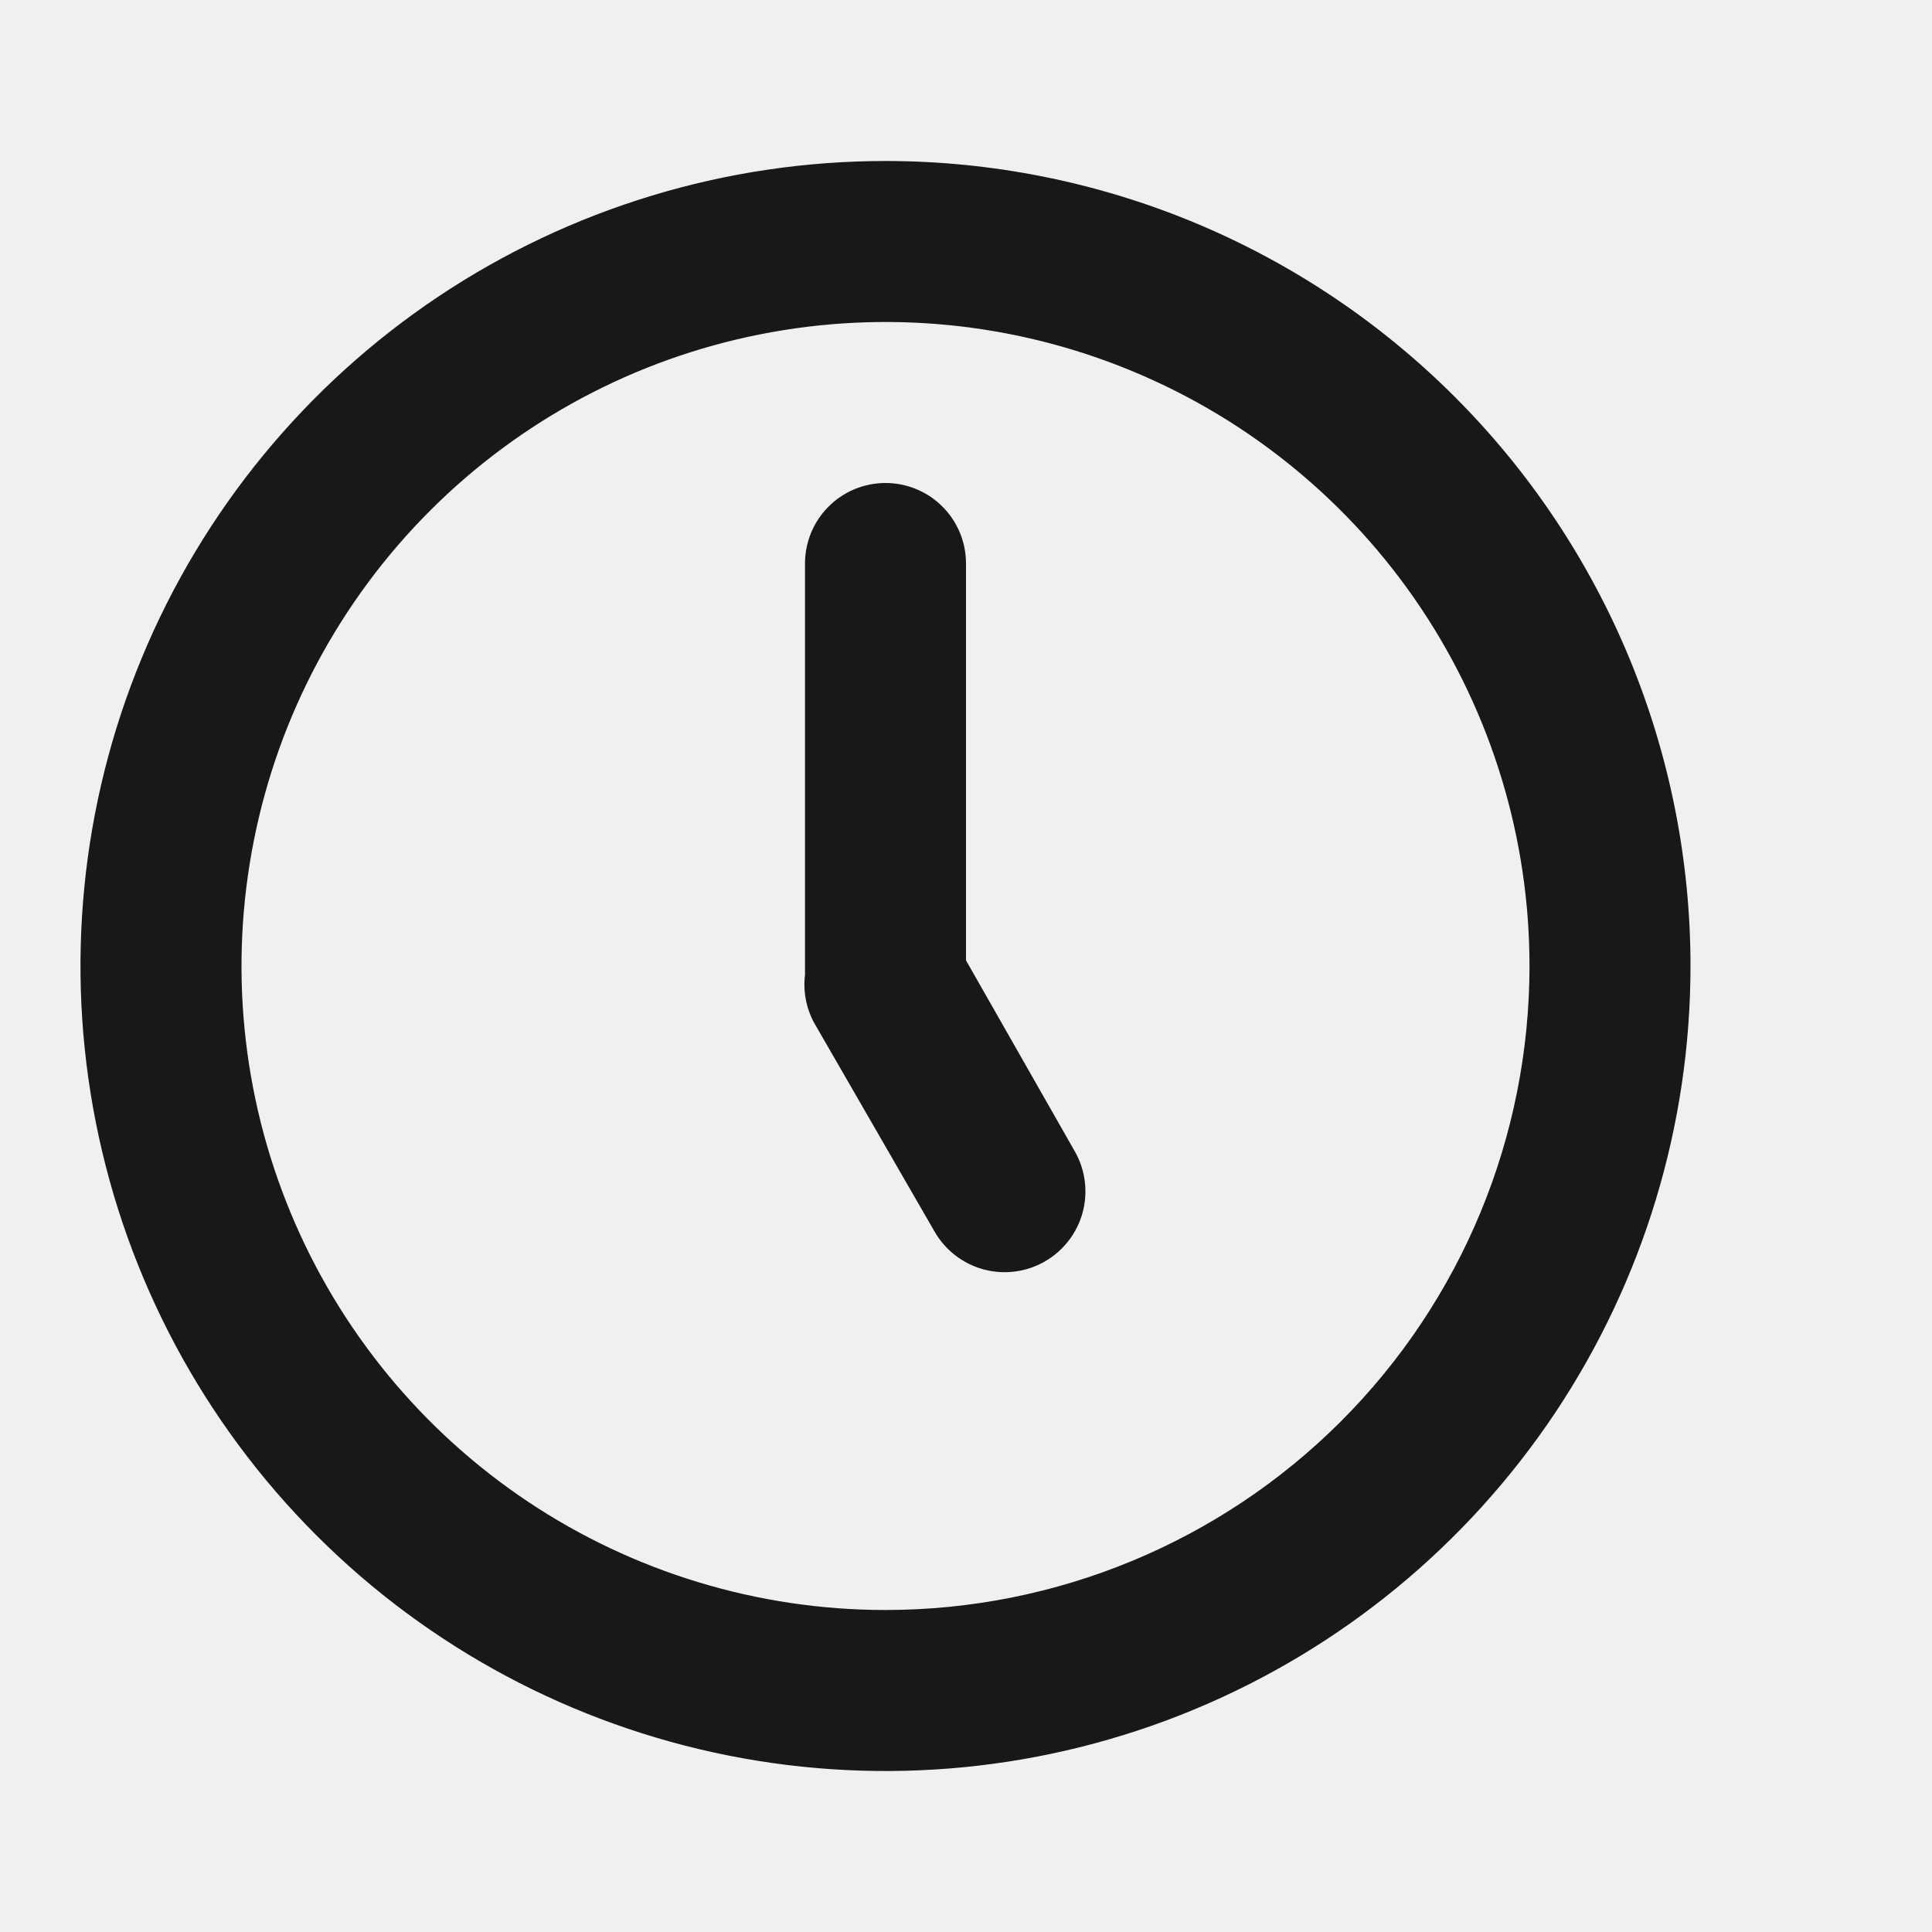
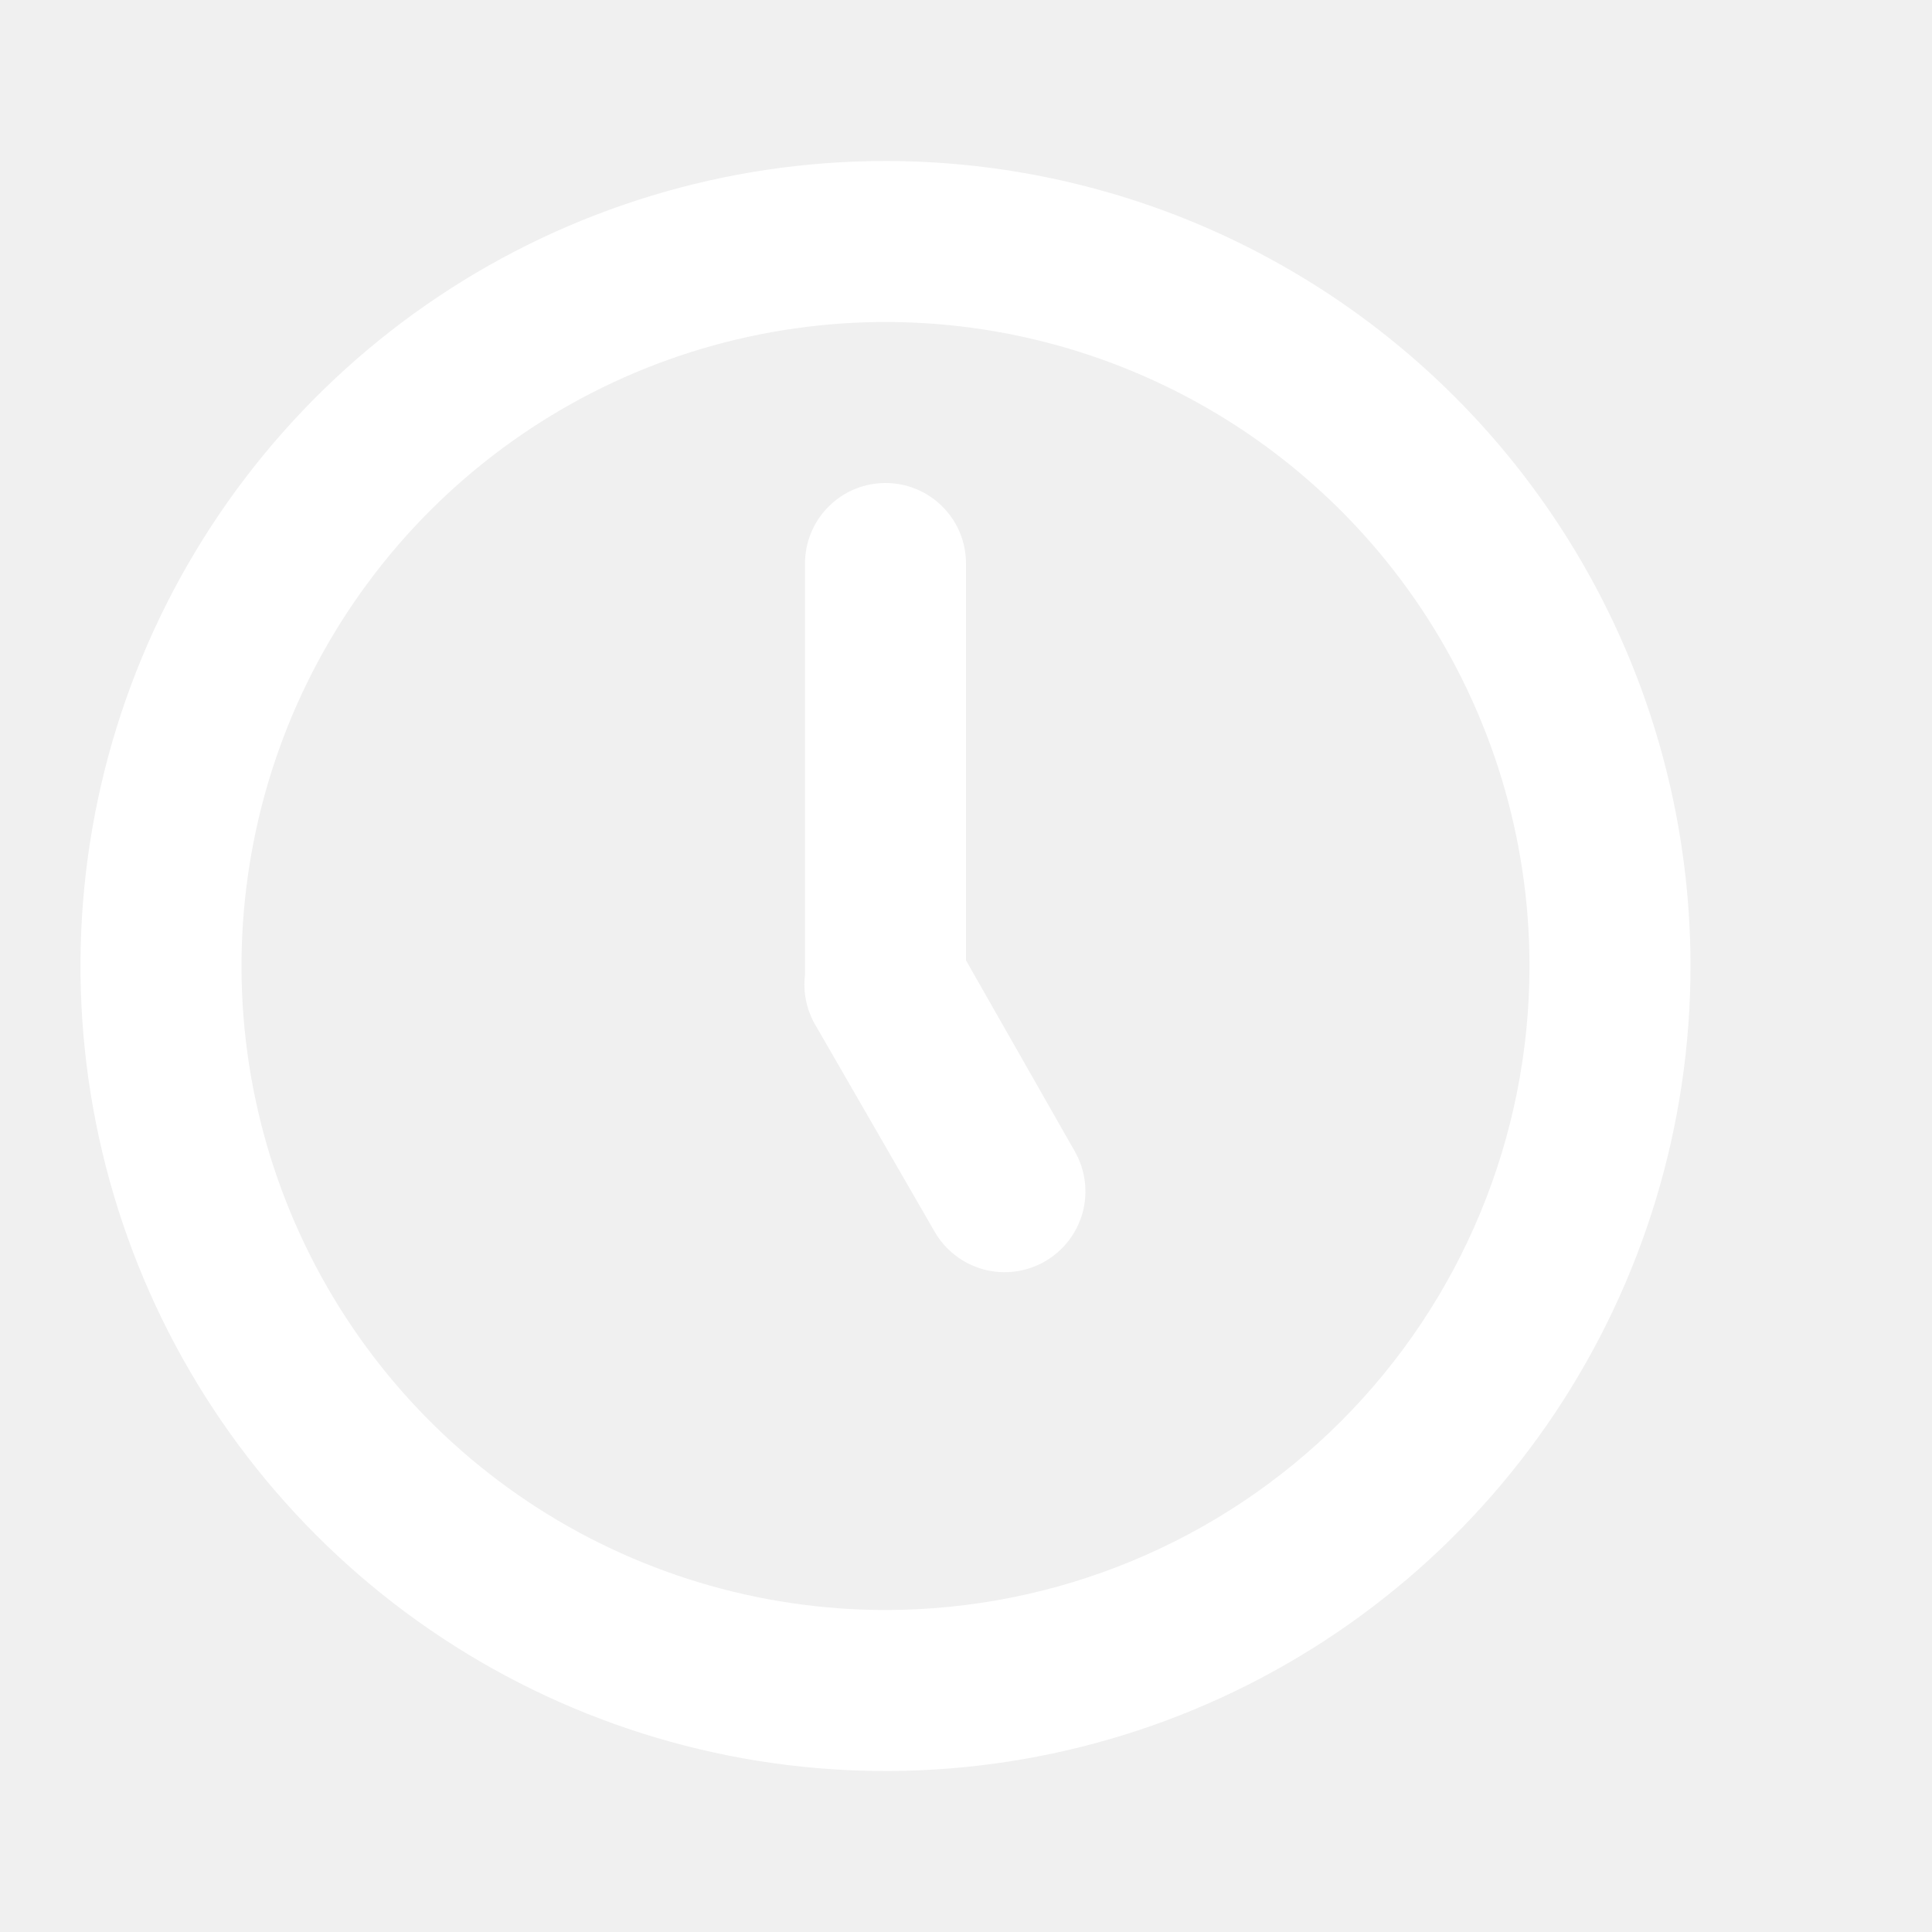
<svg xmlns="http://www.w3.org/2000/svg" width="24" height="24" viewBox="0 0 24 24" fill="none">
-   <path d="M11 2C9.022 2 7.089 2.586 5.444 3.685C3.8 4.784 2.518 6.346 1.761 8.173C1.004 10 0.806 12.011 1.192 13.951C1.578 15.891 2.53 17.672 3.929 19.071C5.327 20.47 7.109 21.422 9.049 21.808C10.989 22.194 13 21.996 14.827 21.239C16.654 20.482 18.216 19.2 19.315 17.556C20.413 15.911 21 13.978 21 12C21 10.687 20.741 9.386 20.239 8.173C19.736 6.96 19 5.858 18.071 4.929C17.142 4 16.04 3.264 14.827 2.761C13.614 2.259 12.313 2 11 2ZM11 20C9.418 20 7.871 19.531 6.555 18.652C5.24 17.773 4.214 16.523 3.609 15.062C3.003 13.6 2.845 11.991 3.154 10.439C3.462 8.887 4.224 7.462 5.343 6.343C6.462 5.224 7.887 4.462 9.439 4.154C10.991 3.845 12.6 4.003 14.062 4.609C15.523 5.214 16.773 6.24 17.652 7.555C18.531 8.871 19 10.418 19 12C19 14.122 18.157 16.157 16.657 17.657C15.157 19.157 13.122 20 11 20ZM12 11.93V7C12 6.735 11.895 6.48 11.707 6.293C11.52 6.105 11.265 6 11 6C10.735 6 10.48 6.105 10.293 6.293C10.105 6.48 10 6.735 10 7V12C10 12 10 12.07 10 12.11C9.975 12.313 10.014 12.519 10.11 12.7L11.61 15.3C11.743 15.531 11.961 15.699 12.218 15.769C12.475 15.838 12.749 15.803 12.98 15.67C13.211 15.537 13.379 15.319 13.449 15.062C13.518 14.805 13.483 14.531 13.35 14.3L12 11.93Z" fill="#181818" />
+   <path d="M11 2C9.022 2 7.089 2.586 5.444 3.685C3.8 4.784 2.518 6.346 1.761 8.173C1.004 10 0.806 12.011 1.192 13.951C1.578 15.891 2.53 17.672 3.929 19.071C5.327 20.47 7.109 21.422 9.049 21.808C10.989 22.194 13 21.996 14.827 21.239C16.654 20.482 18.216 19.2 19.315 17.556C20.413 15.911 21 13.978 21 12C21 10.687 20.741 9.386 20.239 8.173C19.736 6.96 19 5.858 18.071 4.929C17.142 4 16.04 3.264 14.827 2.761C13.614 2.259 12.313 2 11 2ZM11 20C9.418 20 7.871 19.531 6.555 18.652C5.24 17.773 4.214 16.523 3.609 15.062C3.003 13.6 2.845 11.991 3.154 10.439C3.462 8.887 4.224 7.462 5.343 6.343C6.462 5.224 7.887 4.462 9.439 4.154C10.991 3.845 12.6 4.003 14.062 4.609C15.523 5.214 16.773 6.24 17.652 7.555C18.531 8.871 19 10.418 19 12C19 14.122 18.157 16.157 16.657 17.657C15.157 19.157 13.122 20 11 20ZM12 11.93V7C12 6.735 11.895 6.48 11.707 6.293C11.52 6.105 11.265 6 11 6C10.735 6 10.48 6.105 10.293 6.293C10.105 6.48 10 6.735 10 7V12C10 12 10 12.07 10 12.11C9.975 12.313 10.014 12.519 10.11 12.7L11.61 15.3C11.743 15.531 11.961 15.699 12.218 15.769C12.475 15.838 12.749 15.803 12.98 15.67C13.211 15.537 13.379 15.319 13.449 15.062C13.518 14.805 13.483 14.531 13.35 14.3L12 11.93Z" fill="#ffffff" />
</svg>
